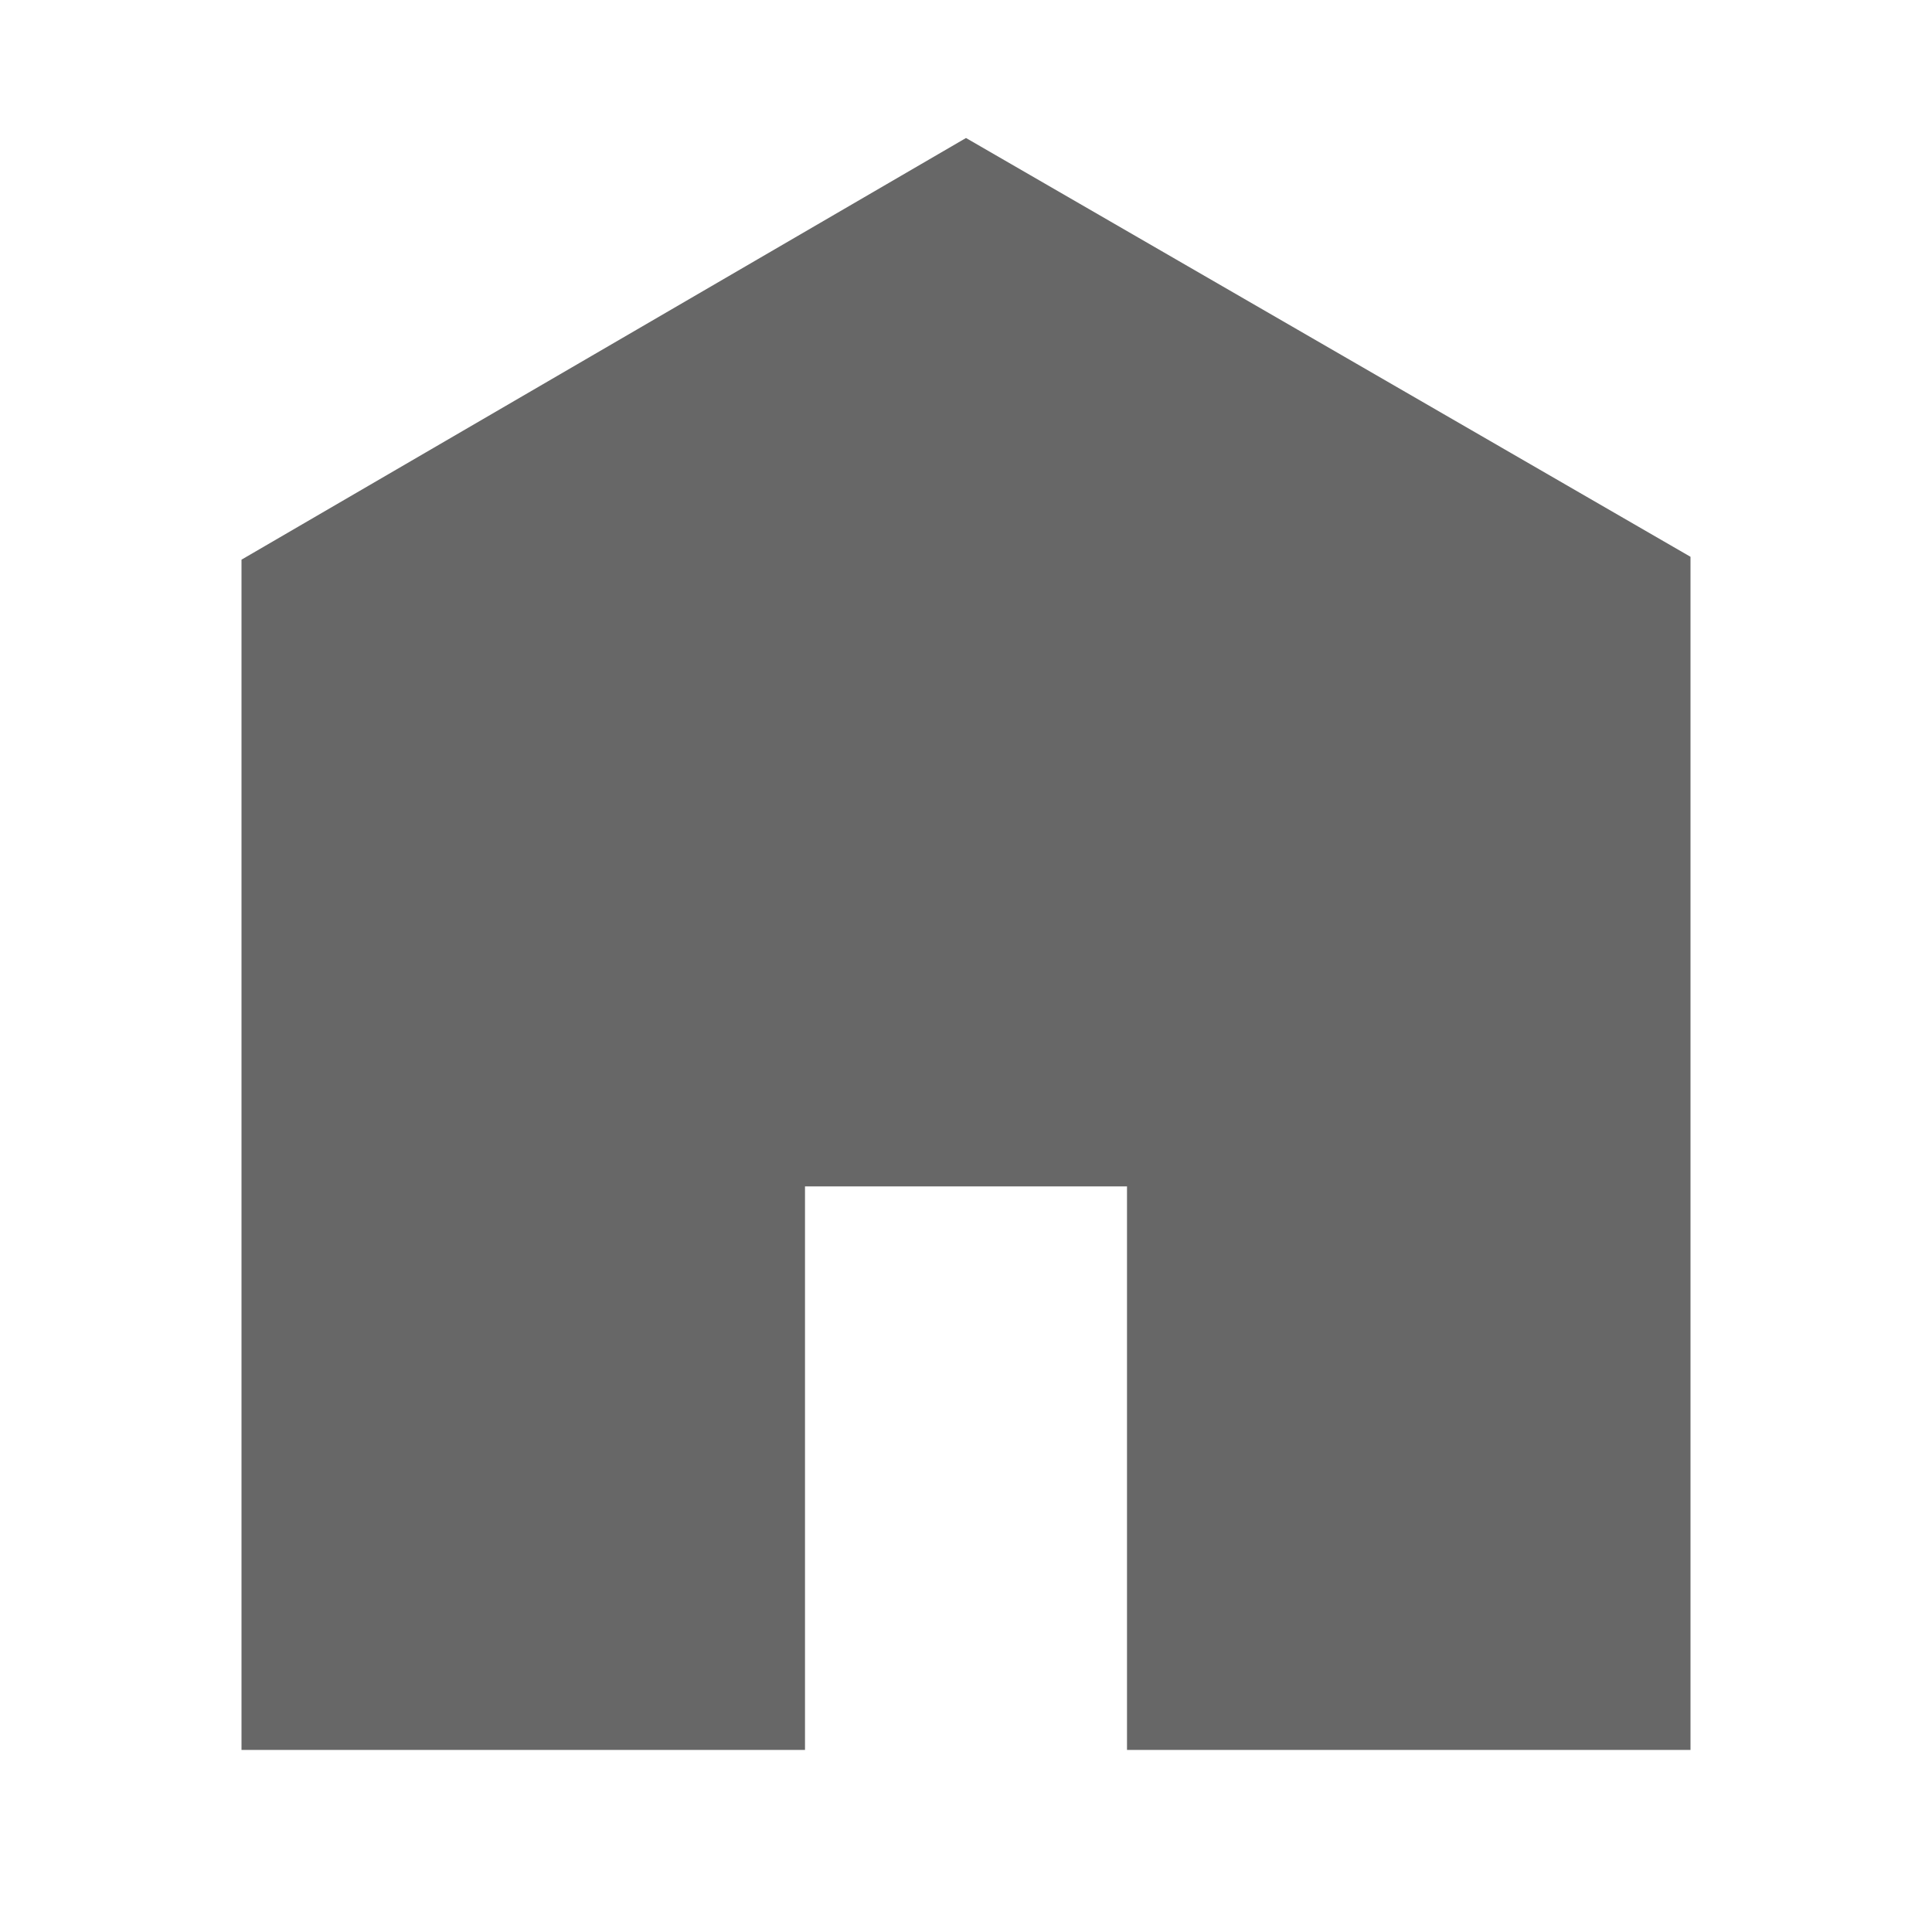
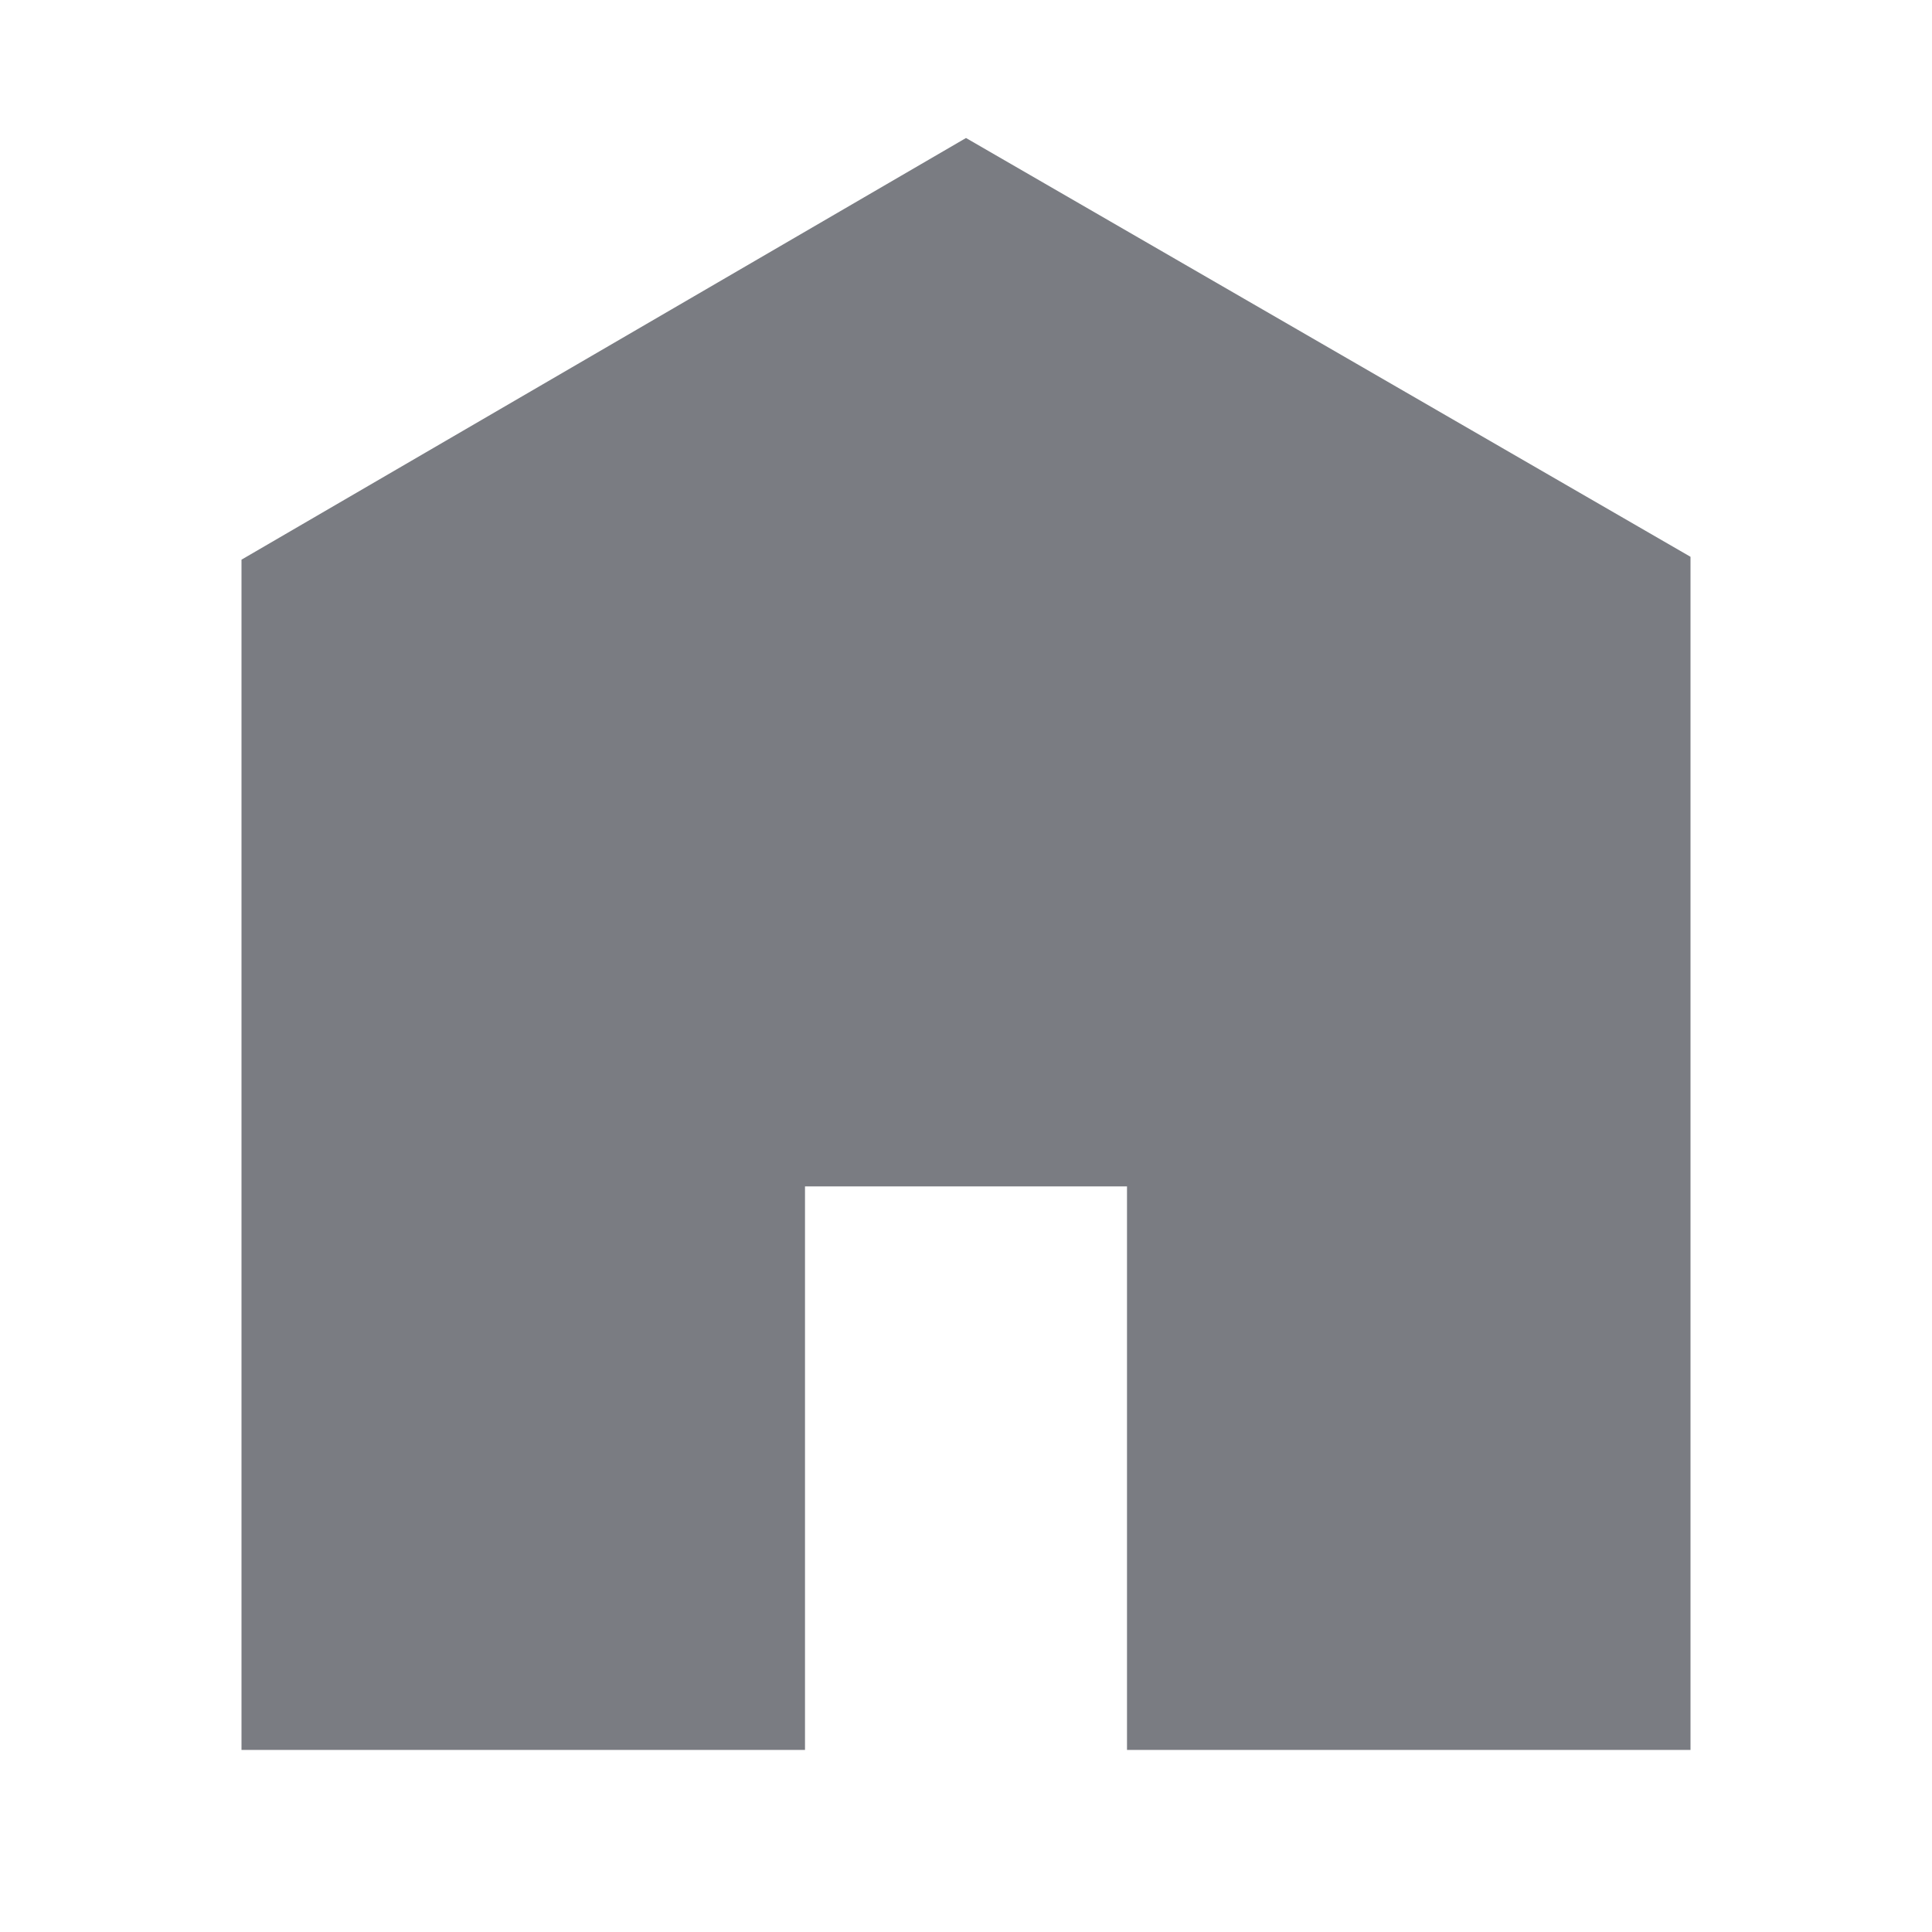
<svg xmlns="http://www.w3.org/2000/svg" viewBox="0 0 512 512">
-   <path d="M448 463.746h-149.333v-149.333h-85.334v149.333h-149.333v-315.428l192-111.746 192 110.984v316.19z" fill="rgb(103, 103, 103)" />
+   <path d="M448 463.746h-149.333v-149.333h-85.334v149.333h-149.333v-315.428l192-111.746 192 110.984v316.19z" fill="rgb(122, 124, 130)" />
</svg>
